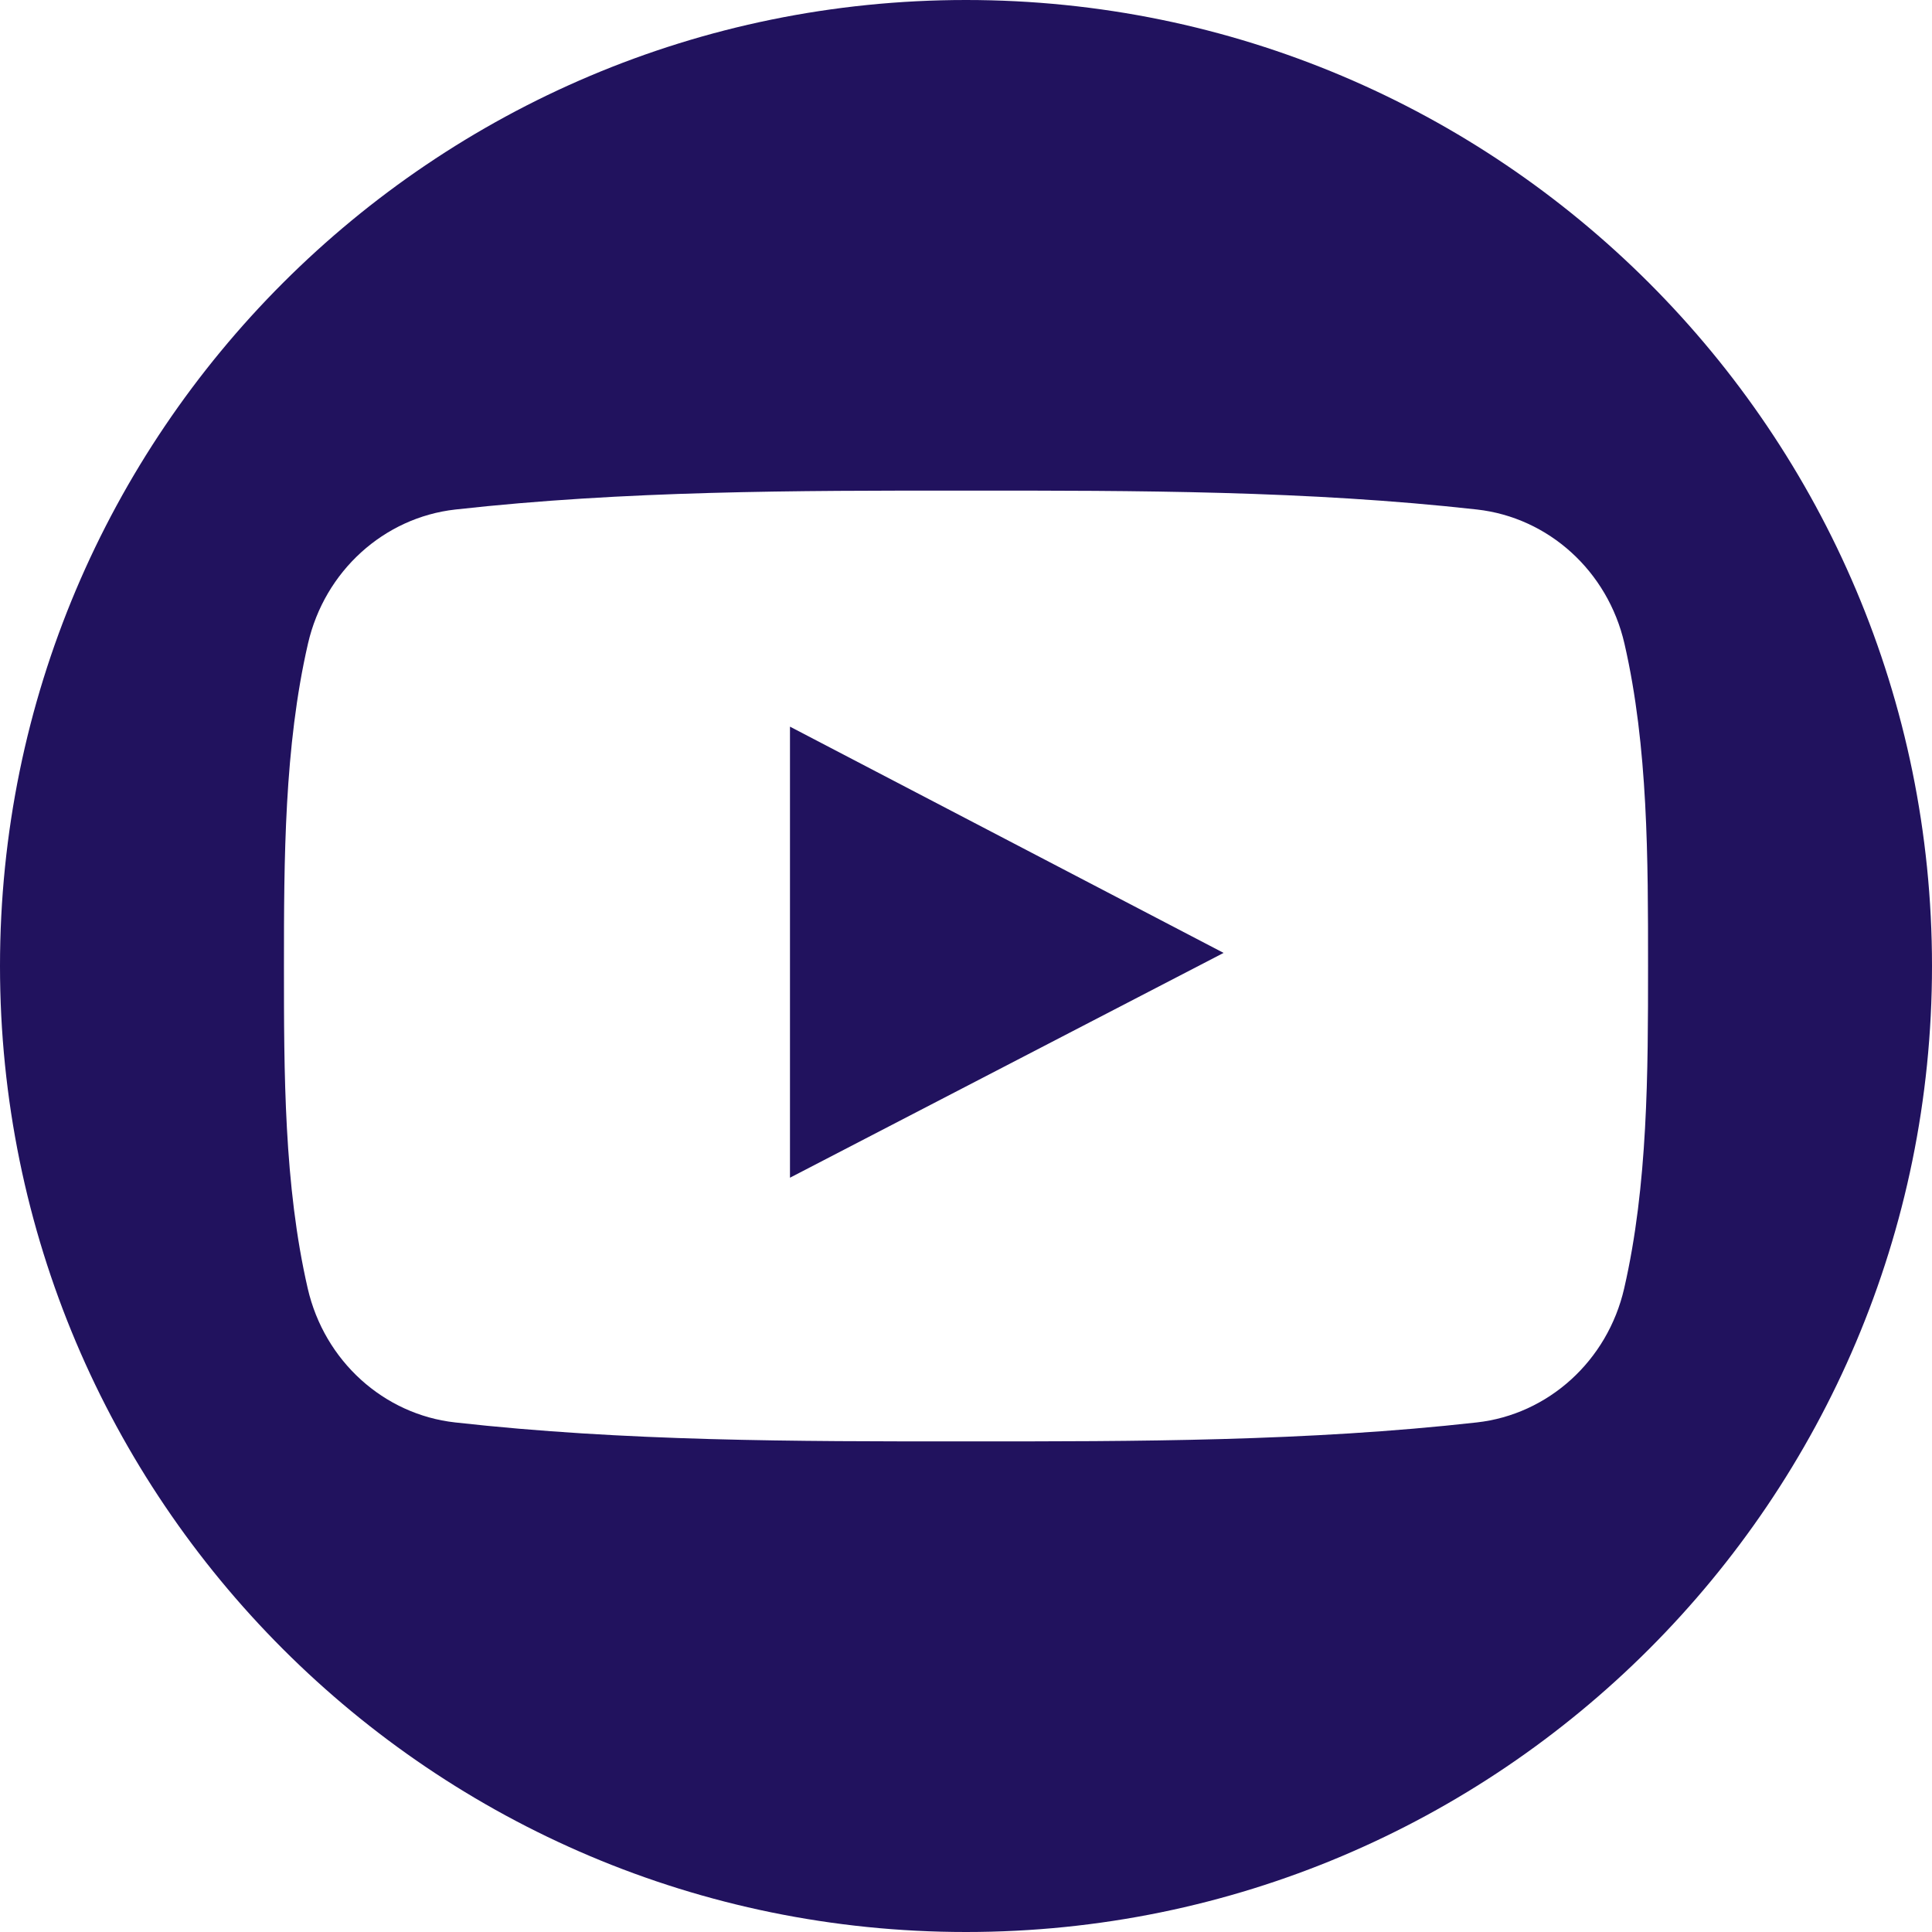
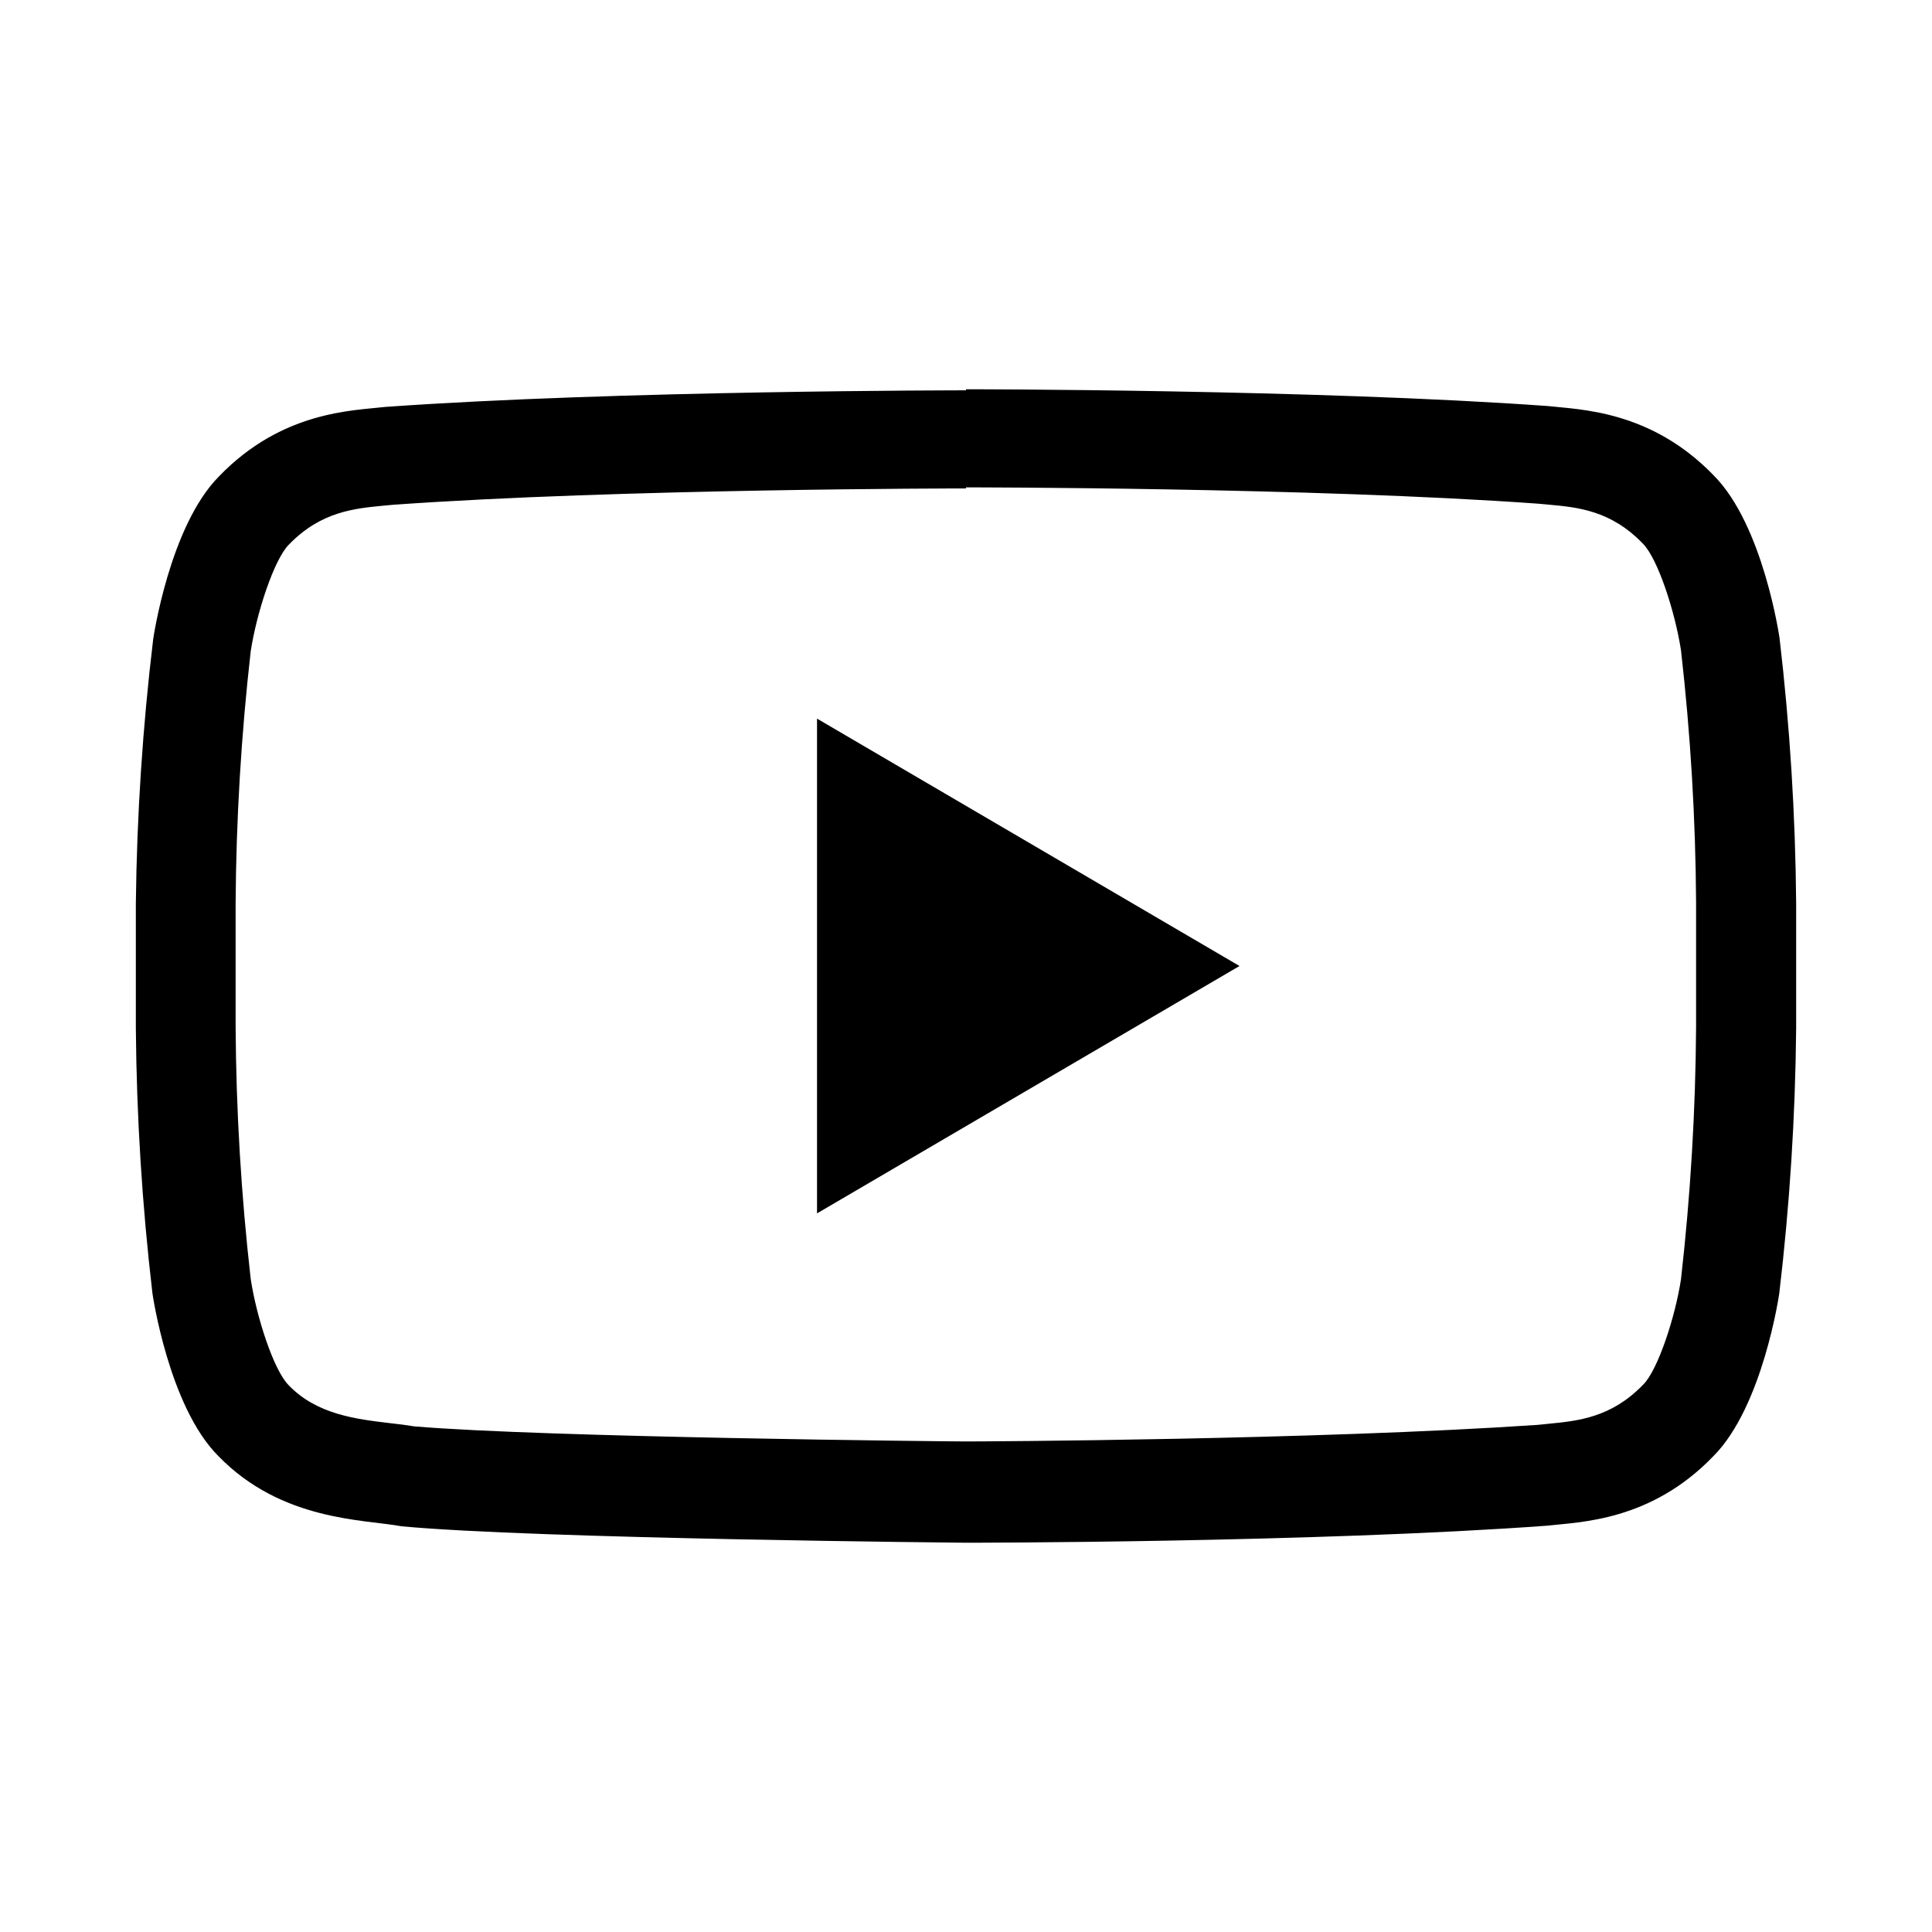
- <svg xmlns="http://www.w3.org/2000/svg" width="36" height="36" viewBox="0 0 36 36" fill="none">
-   <path d="M14.72 21.945C17.421 20.545 20.098 19.157 22.8 17.756C20.09 16.342 17.413 14.946 14.72 13.54C14.72 16.352 14.72 19.134 14.72 21.945Z" fill="#21125E" />
-   <path d="M18 0C8.059 0 0 8.059 0 18C0 27.941 8.059 36 18 36C27.941 36 36 27.941 36 18C36 8.059 27.941 0 18 0ZM30.264 24.008C29.953 25.36 28.847 26.357 27.517 26.505C24.365 26.858 21.176 26.86 17.999 26.858C14.823 26.86 11.633 26.858 8.481 26.505C7.15 26.357 6.045 25.36 5.734 24.008C5.291 22.083 5.291 19.982 5.291 18C5.291 16.018 5.296 13.916 5.739 11.992C6.05 10.64 7.155 9.643 8.486 9.494C11.638 9.142 14.828 9.14 18.004 9.142C21.18 9.14 24.37 9.142 27.521 9.494C28.853 9.643 29.958 10.64 30.269 11.992C30.712 13.917 30.709 16.018 30.709 18C30.709 19.982 30.707 22.083 30.264 24.008Z" fill="#21125E" />
+ <svg xmlns="http://www.w3.org/2000/svg" width="36" height="36" data-name="Layer 1" id="Layer_1" viewBox="0 0 128 128">
+   <defs />
+   <path class="cls-1" d="M64,32.29c.23,0,22.92,0,37.9,1.08l.66.06c2,.18,4.16.39,6.28,2.58l0,0,0,0c1,1,2.14,4.54,2.53,7.07a156,156,0,0,1,1,16.71v8.24a156.82,156.82,0,0,1-1,16.72c-.37,2.47-1.54,6.06-2.52,7l0,0,0,0c-2.11,2.18-4.32,2.39-6.27,2.58l-.68.07c-14.72,1-36.89,1.1-37.89,1.1-1.15,0-28-.27-36.57-1-.51-.08-1-.15-1.58-.21-2.28-.27-4.87-.58-6.73-2.51l0,0,0,0c-1-1-2.14-4.53-2.52-7.05a156,156,0,0,1-1-16.71V59.86a156.79,156.79,0,0,1,1-16.71c.39-2.55,1.55-6.09,2.53-7.07l0,0,0,0c2.12-2.19,4.33-2.39,6.28-2.58l.66-.06c15-1.07,37.67-1.08,37.89-1.08H64m0-6.5H64s-23.09,0-38.48,1.1c-2.15.25-6.83.27-11,4.59-3.29,3.3-4.37,10.79-4.37,10.79A162.25,162.25,0,0,0,9,59.86V68.1a162.19,162.19,0,0,0,1.1,17.59s1.07,7.49,4.37,10.78c4.19,4.32,9.68,4.19,12.13,4.65,8.8.83,37.4,1.09,37.4,1.09s23.11,0,38.51-1.13c2.15-.25,6.84-.28,11-4.6,3.29-3.29,4.37-10.78,4.37-10.78A162.26,162.26,0,0,0,119,68.11V59.87a162.27,162.27,0,0,0-1.1-17.59s-1.07-7.49-4.37-10.79c-4.18-4.32-8.87-4.35-11-4.59C87.11,25.79,64,25.79,64,25.79Z" />
+   <polygon class="cls-1" points="54.13 47.61 54.13 80.39 82.12 64 54.13 47.61" />
</svg>
